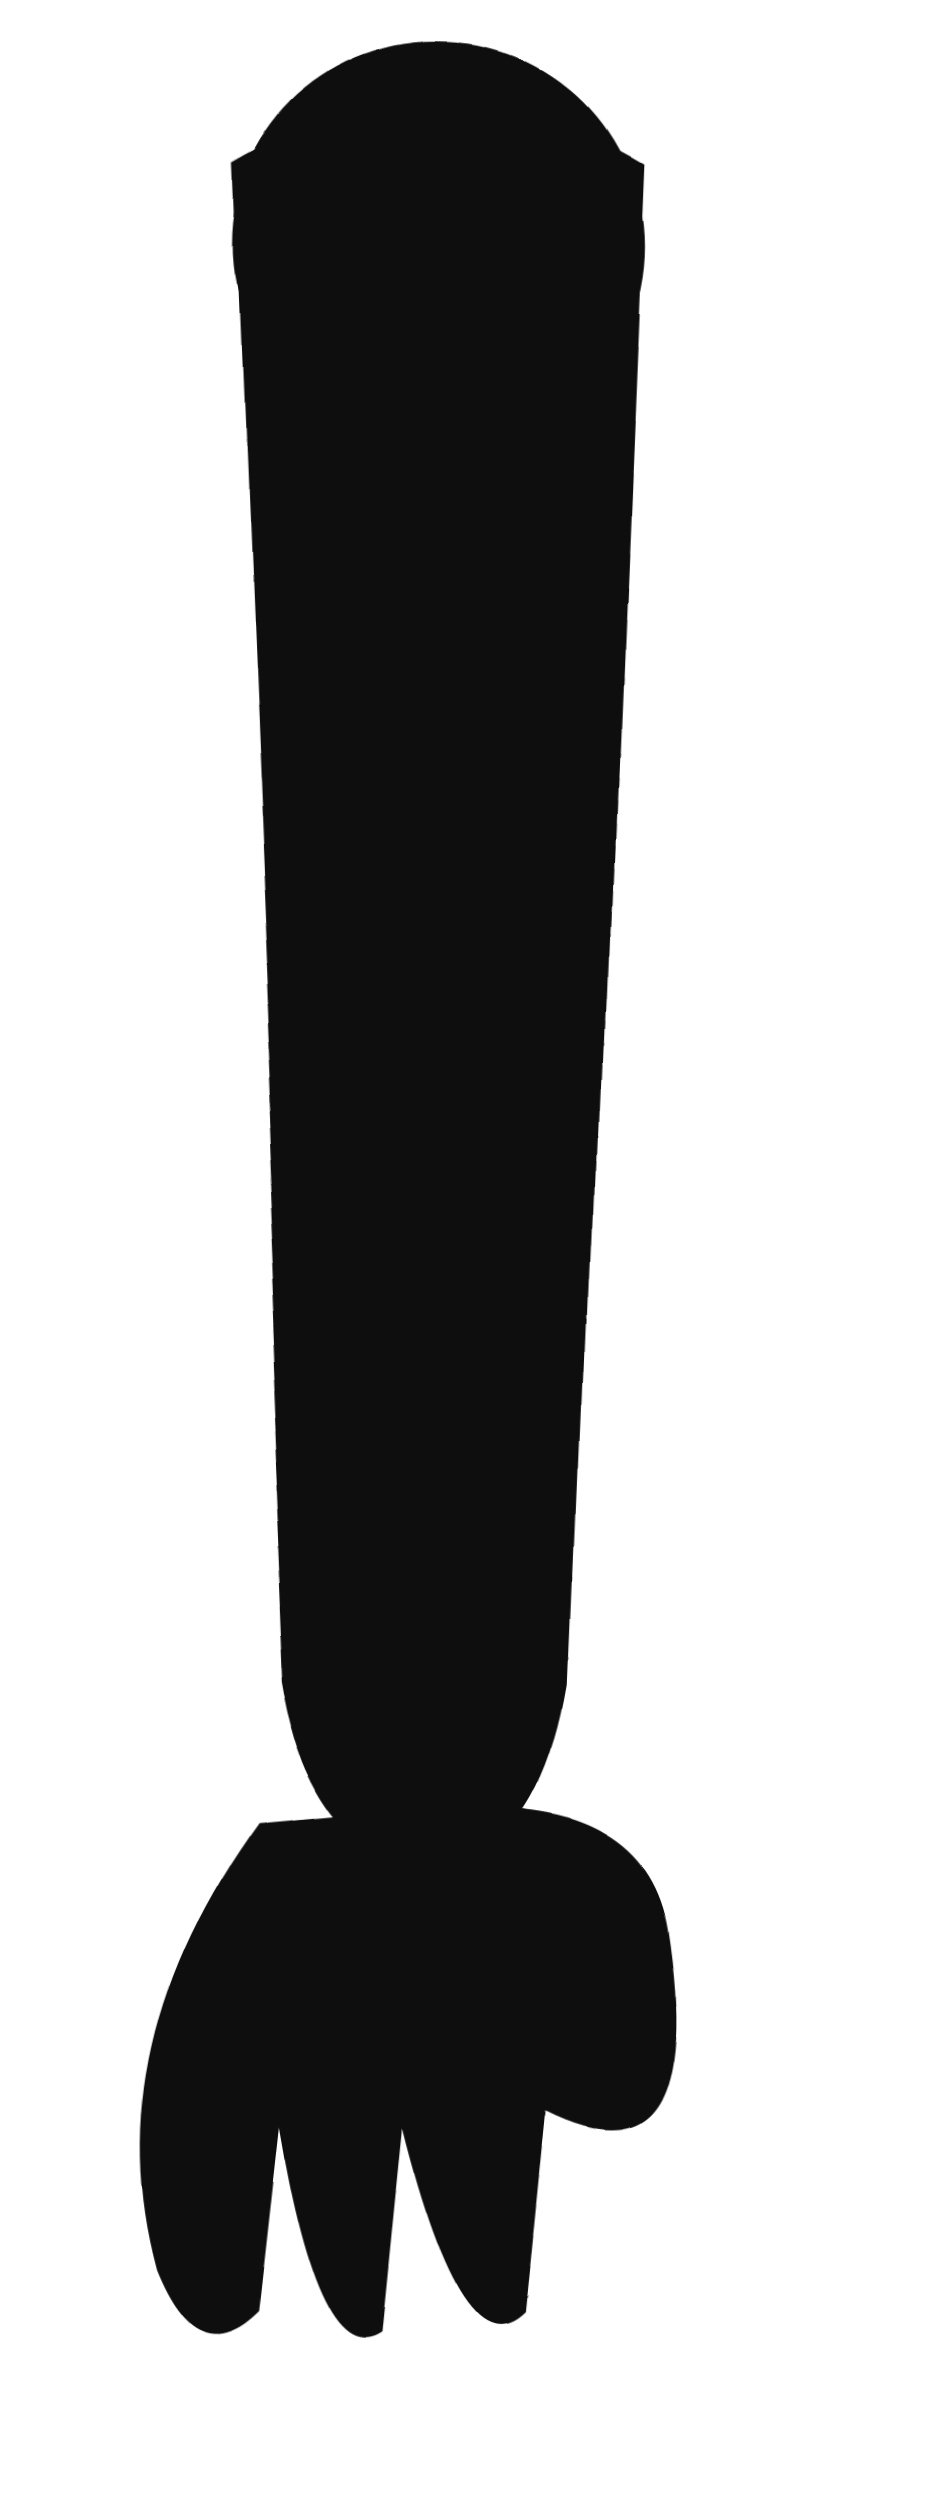
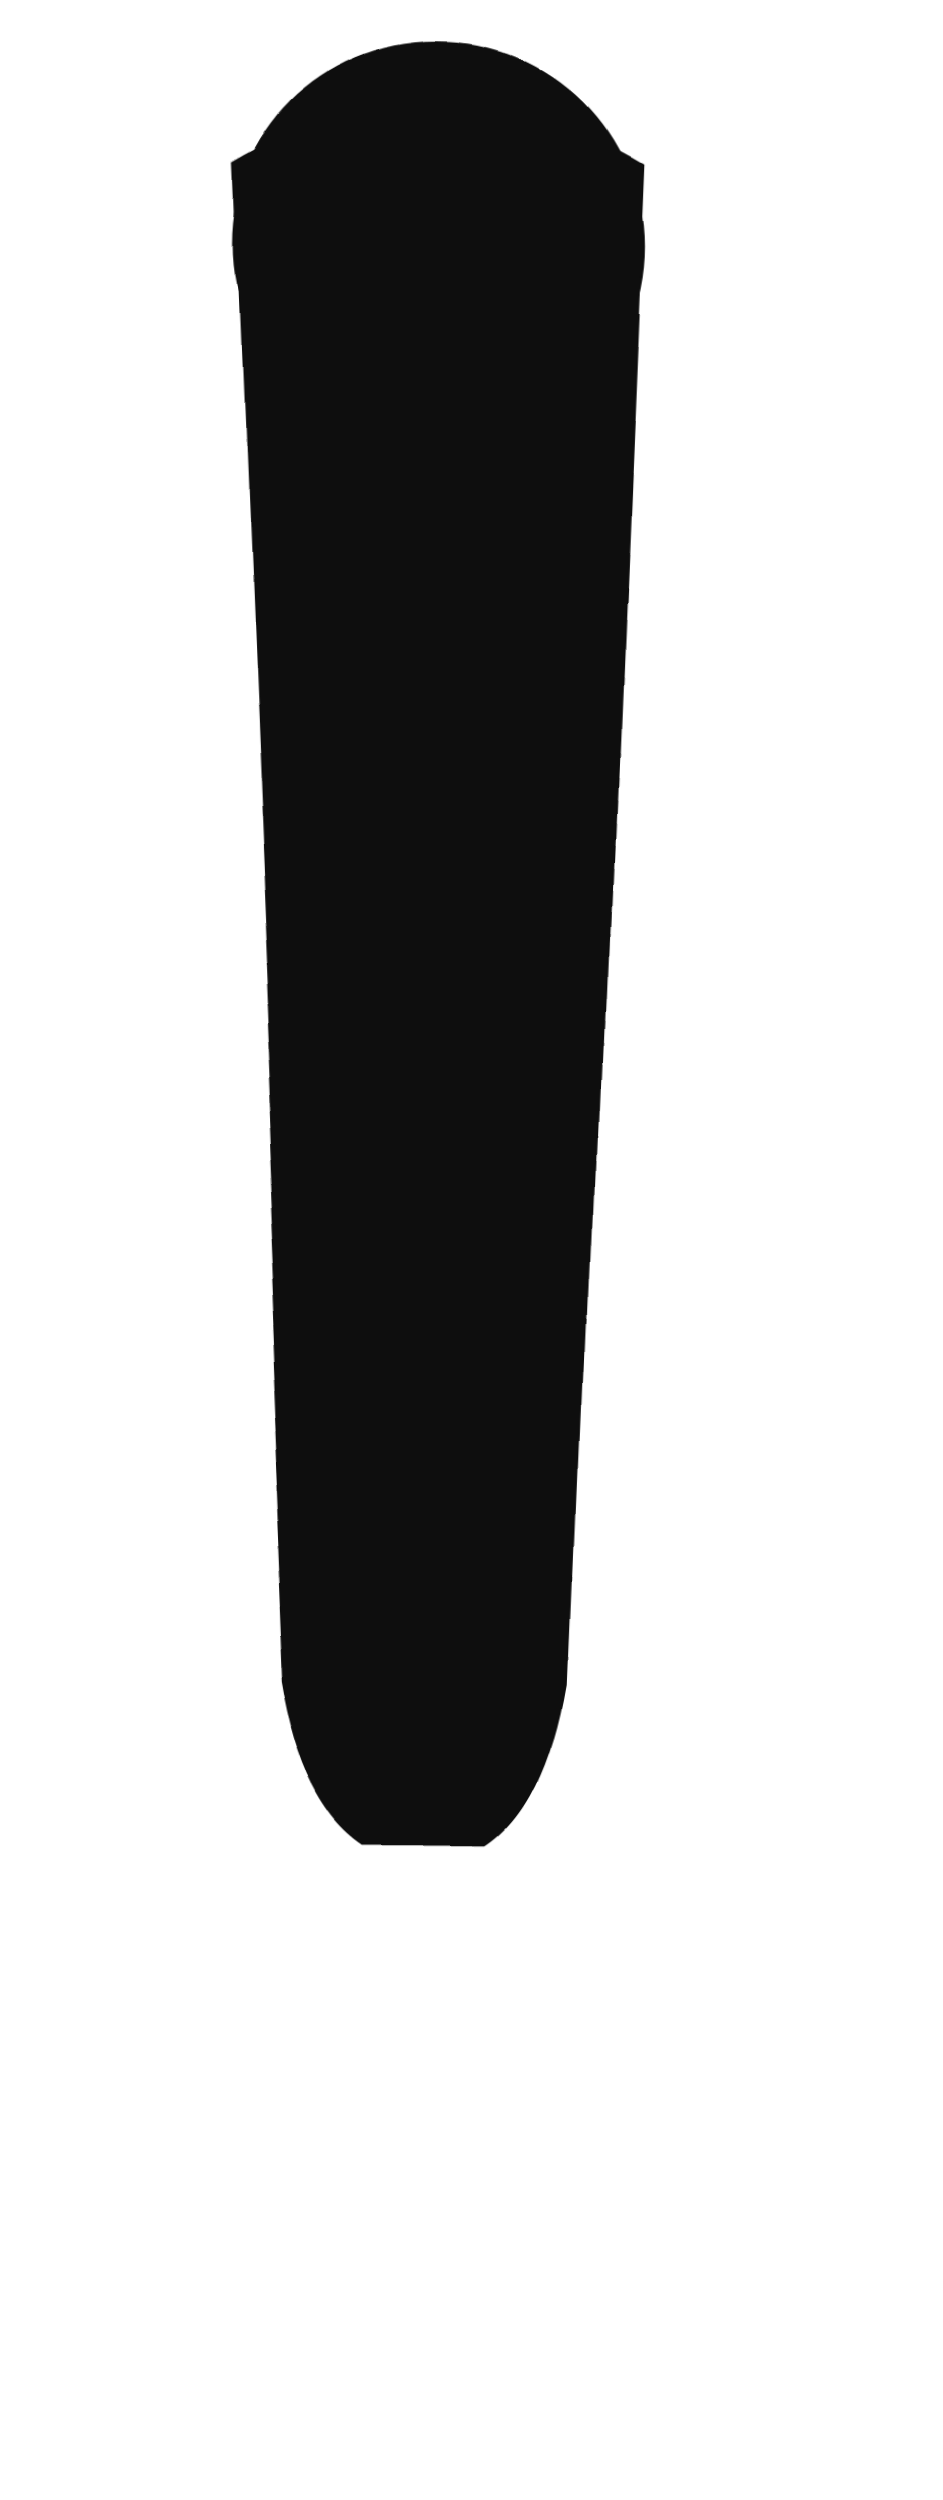
<svg xmlns="http://www.w3.org/2000/svg" viewBox="0 0 46 122" width="46" height="122">
  <defs>
    <filter id="ink" x="-25%" y="-25%" width="150%" height="150%">
      <feTurbulence type="fractalNoise" baseFrequency="0.014" numOctaves="1" seed="9" result="n" />
      <feDisplacementMap in="SourceGraphic" in2="n" scale="2.4" xChannelSelector="R" yChannelSelector="G" />
    </filter>
  </defs>
  <g filter="url(#ink)">
    <circle cx="21" cy="12" r="10" fill="#0e0e0e" />
    <path d="M11 8 Q21 2 31 8 L28 82 Q27 88 24 90 L18 90 Q15 88 14 82 Z" fill="#0e0e0e" />
-     <path d="M13 89 Q5 100 8 111 Q10 116 13 113 L14 104 Q16 116 19 114 L20 104 Q23 116 26 113 L27 103 Q35 107 33 94 Q32 88 24 88 Z" fill="#0e0e0e" />
  </g>
</svg>
